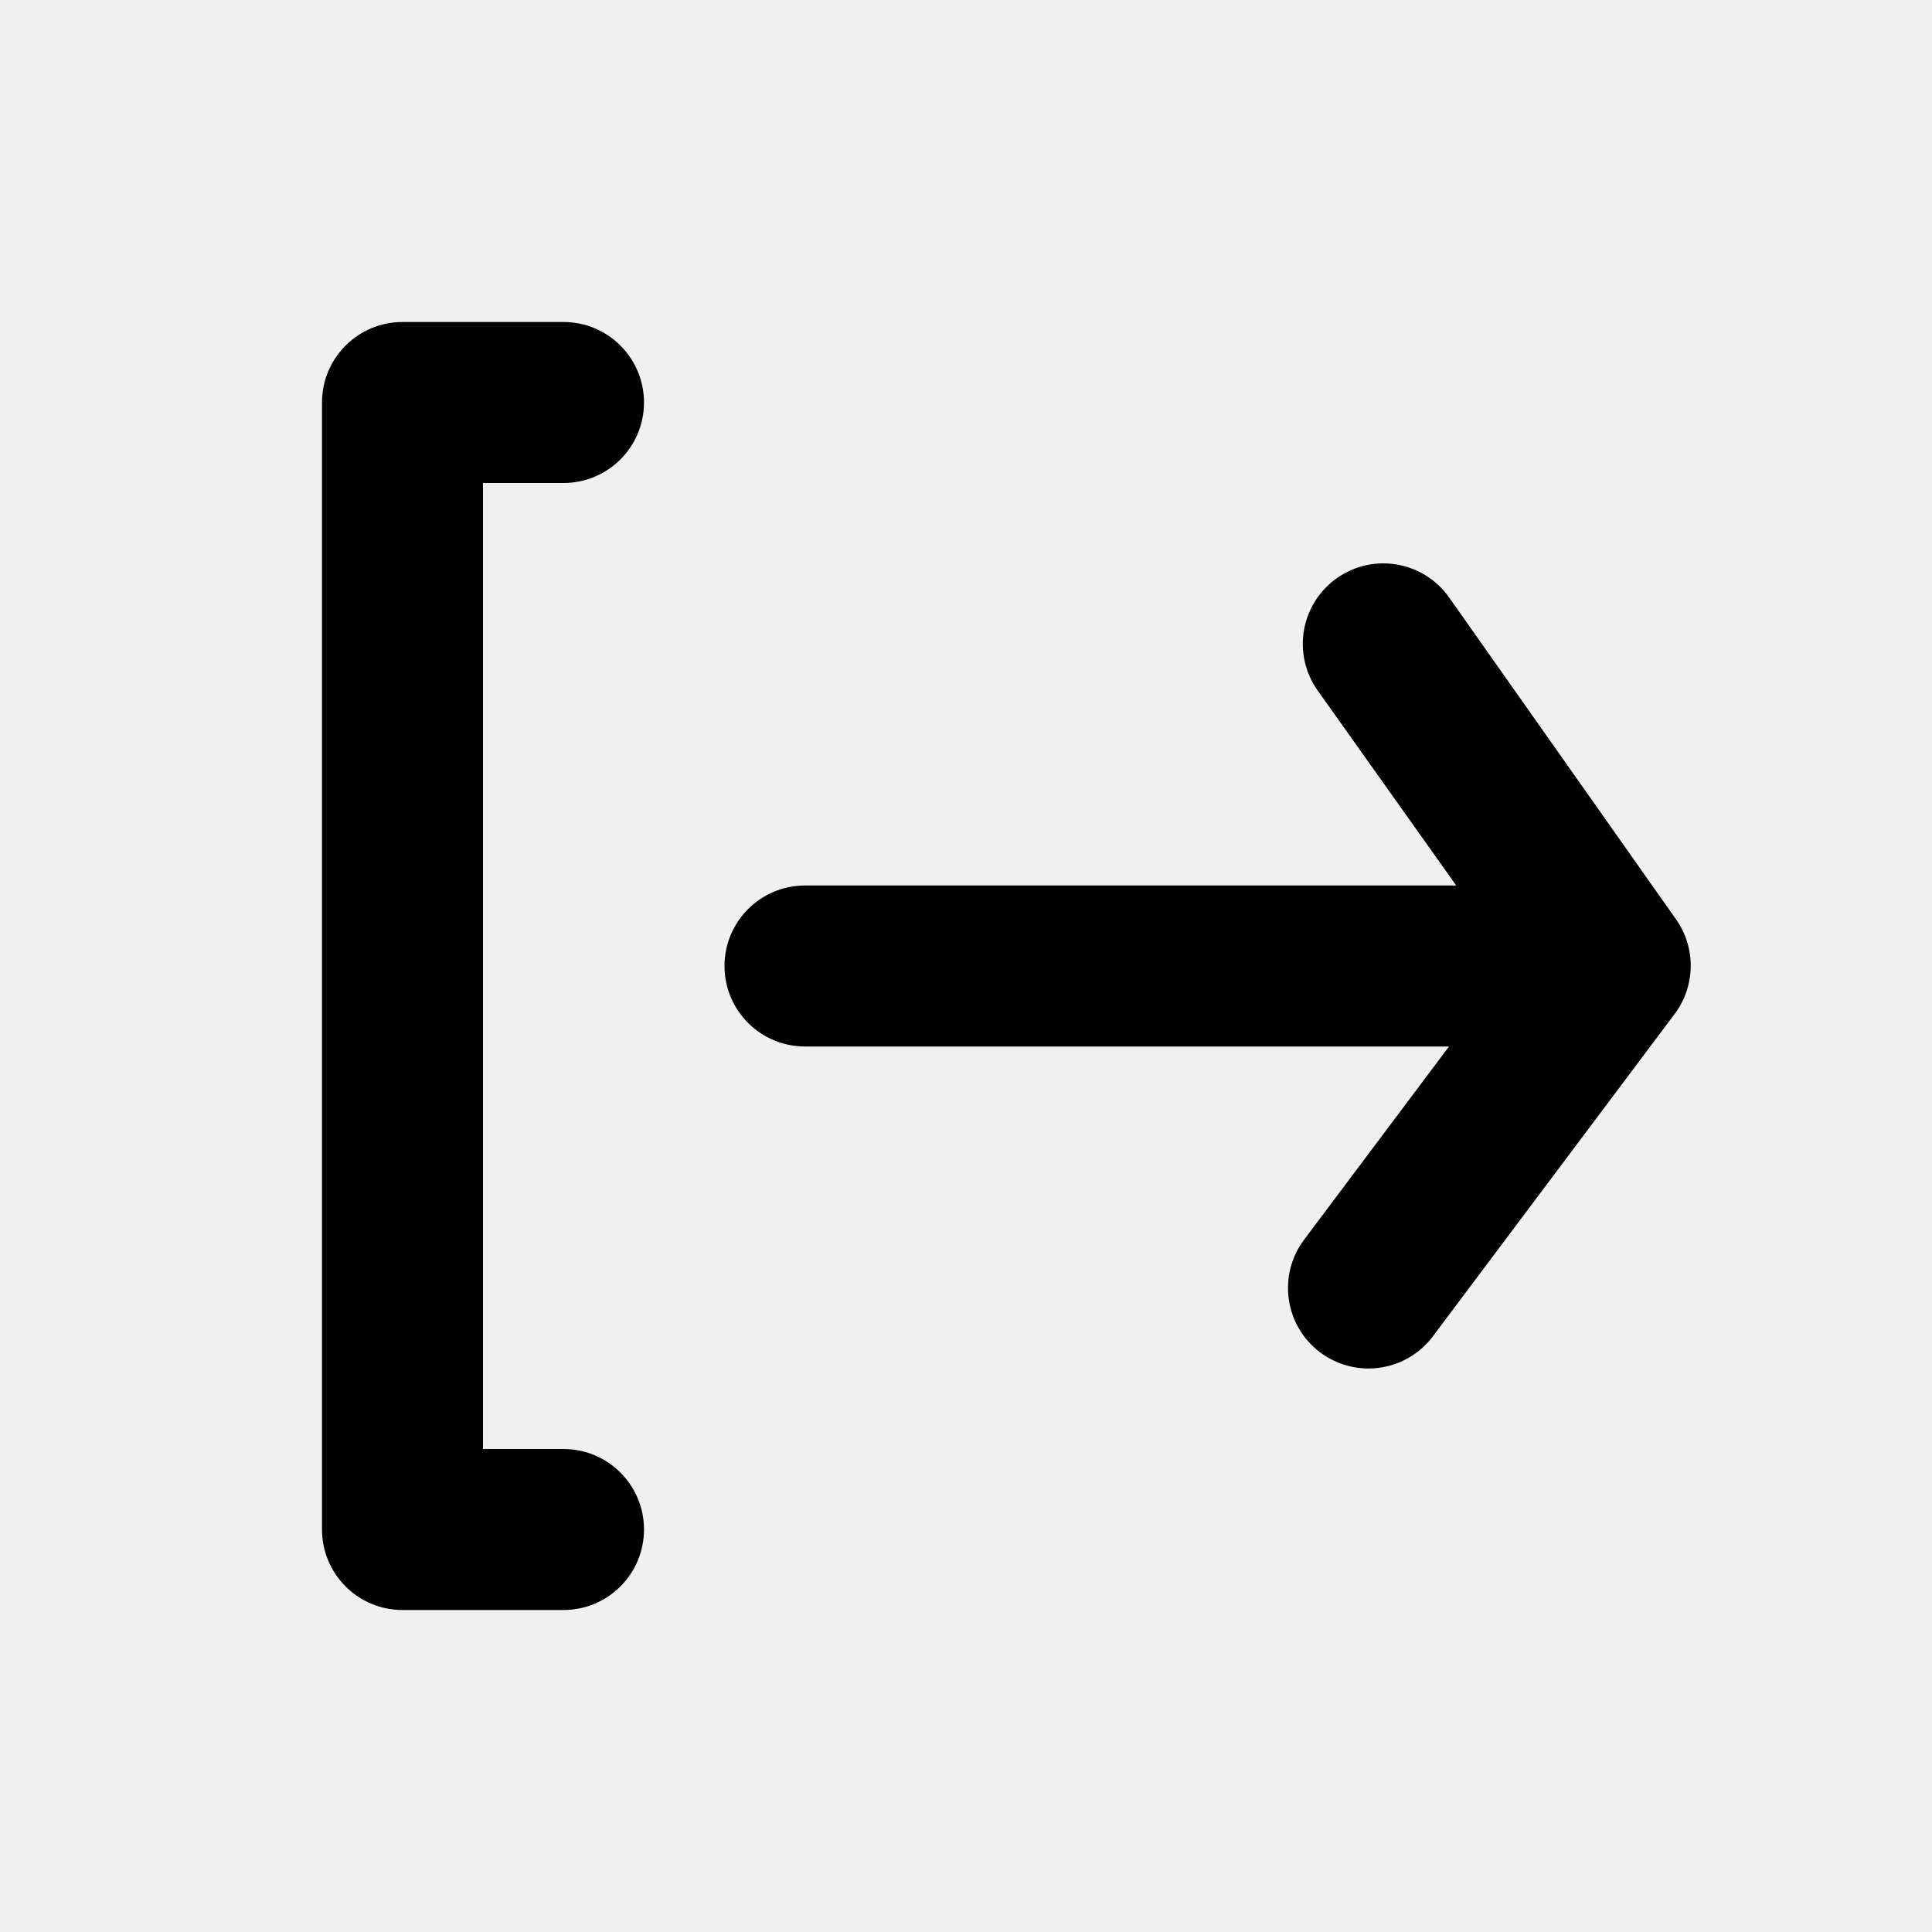
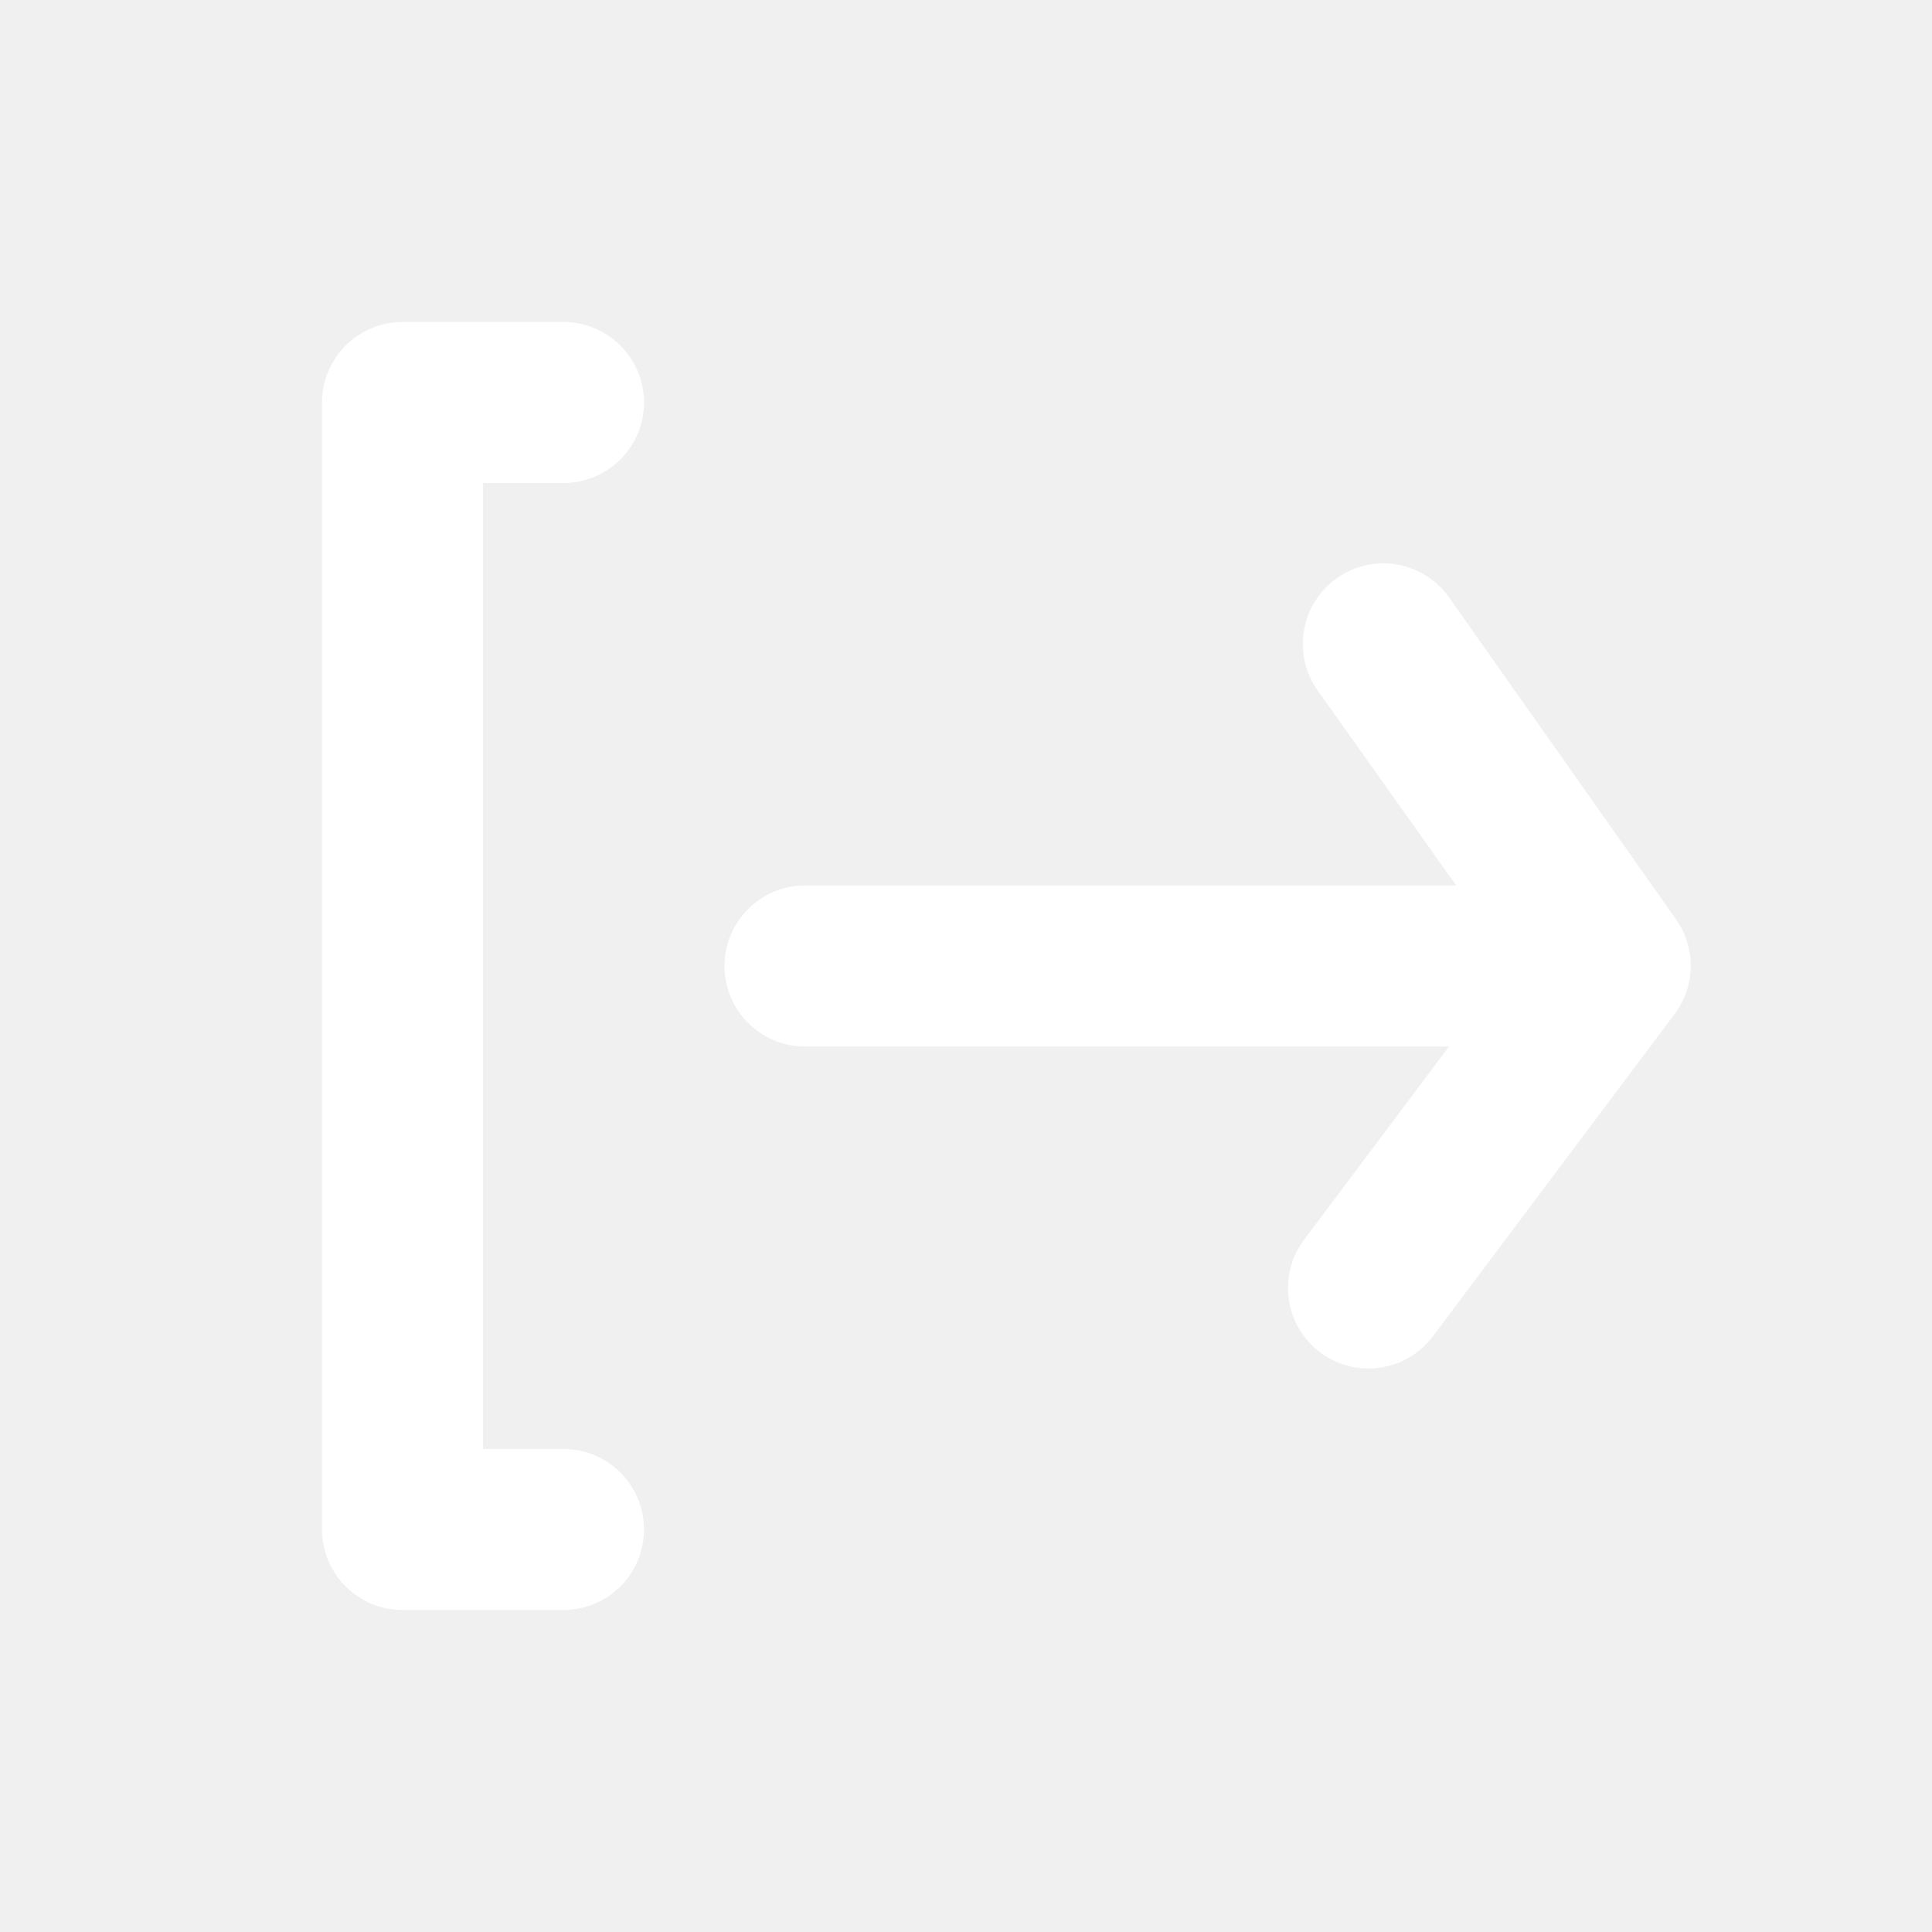
<svg xmlns="http://www.w3.org/2000/svg" width="1em" height="1em" viewBox="0 0 24 24">
-   <path fill="black" d="M7 6a1 1 0 0 0 0-2H5a1 1 0 0 0-1 1v14a1 1 0 0 0 1 1h2a1 1 0 0 0 0-2H6V6Zm13.82 5.42l-2.82-4a1 1 0 0 0-1.39-.24a1 1 0 0 0-.24 1.4L18.09 11H10a1 1 0 0 0 0 2h8l-1.8 2.4a1 1 0 0 0 .2 1.4a1 1 0 0 0 .6.2a1 1 0 0 0 .8-.4l3-4a1 1 0 0 0 .02-1.18" />
+   <path fill="white" d="M7 6a1 1 0 0 0 0-2H5a1 1 0 0 0-1 1v14a1 1 0 0 0 1 1h2a1 1 0 0 0 0-2H6V6Zm13.82 5.42l-2.82-4a1 1 0 0 0-1.39-.24a1 1 0 0 0-.24 1.4L18.09 11H10a1 1 0 0 0 0 2h8l-1.8 2.4a1 1 0 0 0 .2 1.4a1 1 0 0 0 .6.2a1 1 0 0 0 .8-.4l3-4a1 1 0 0 0 .02-1.18" />
</svg>
